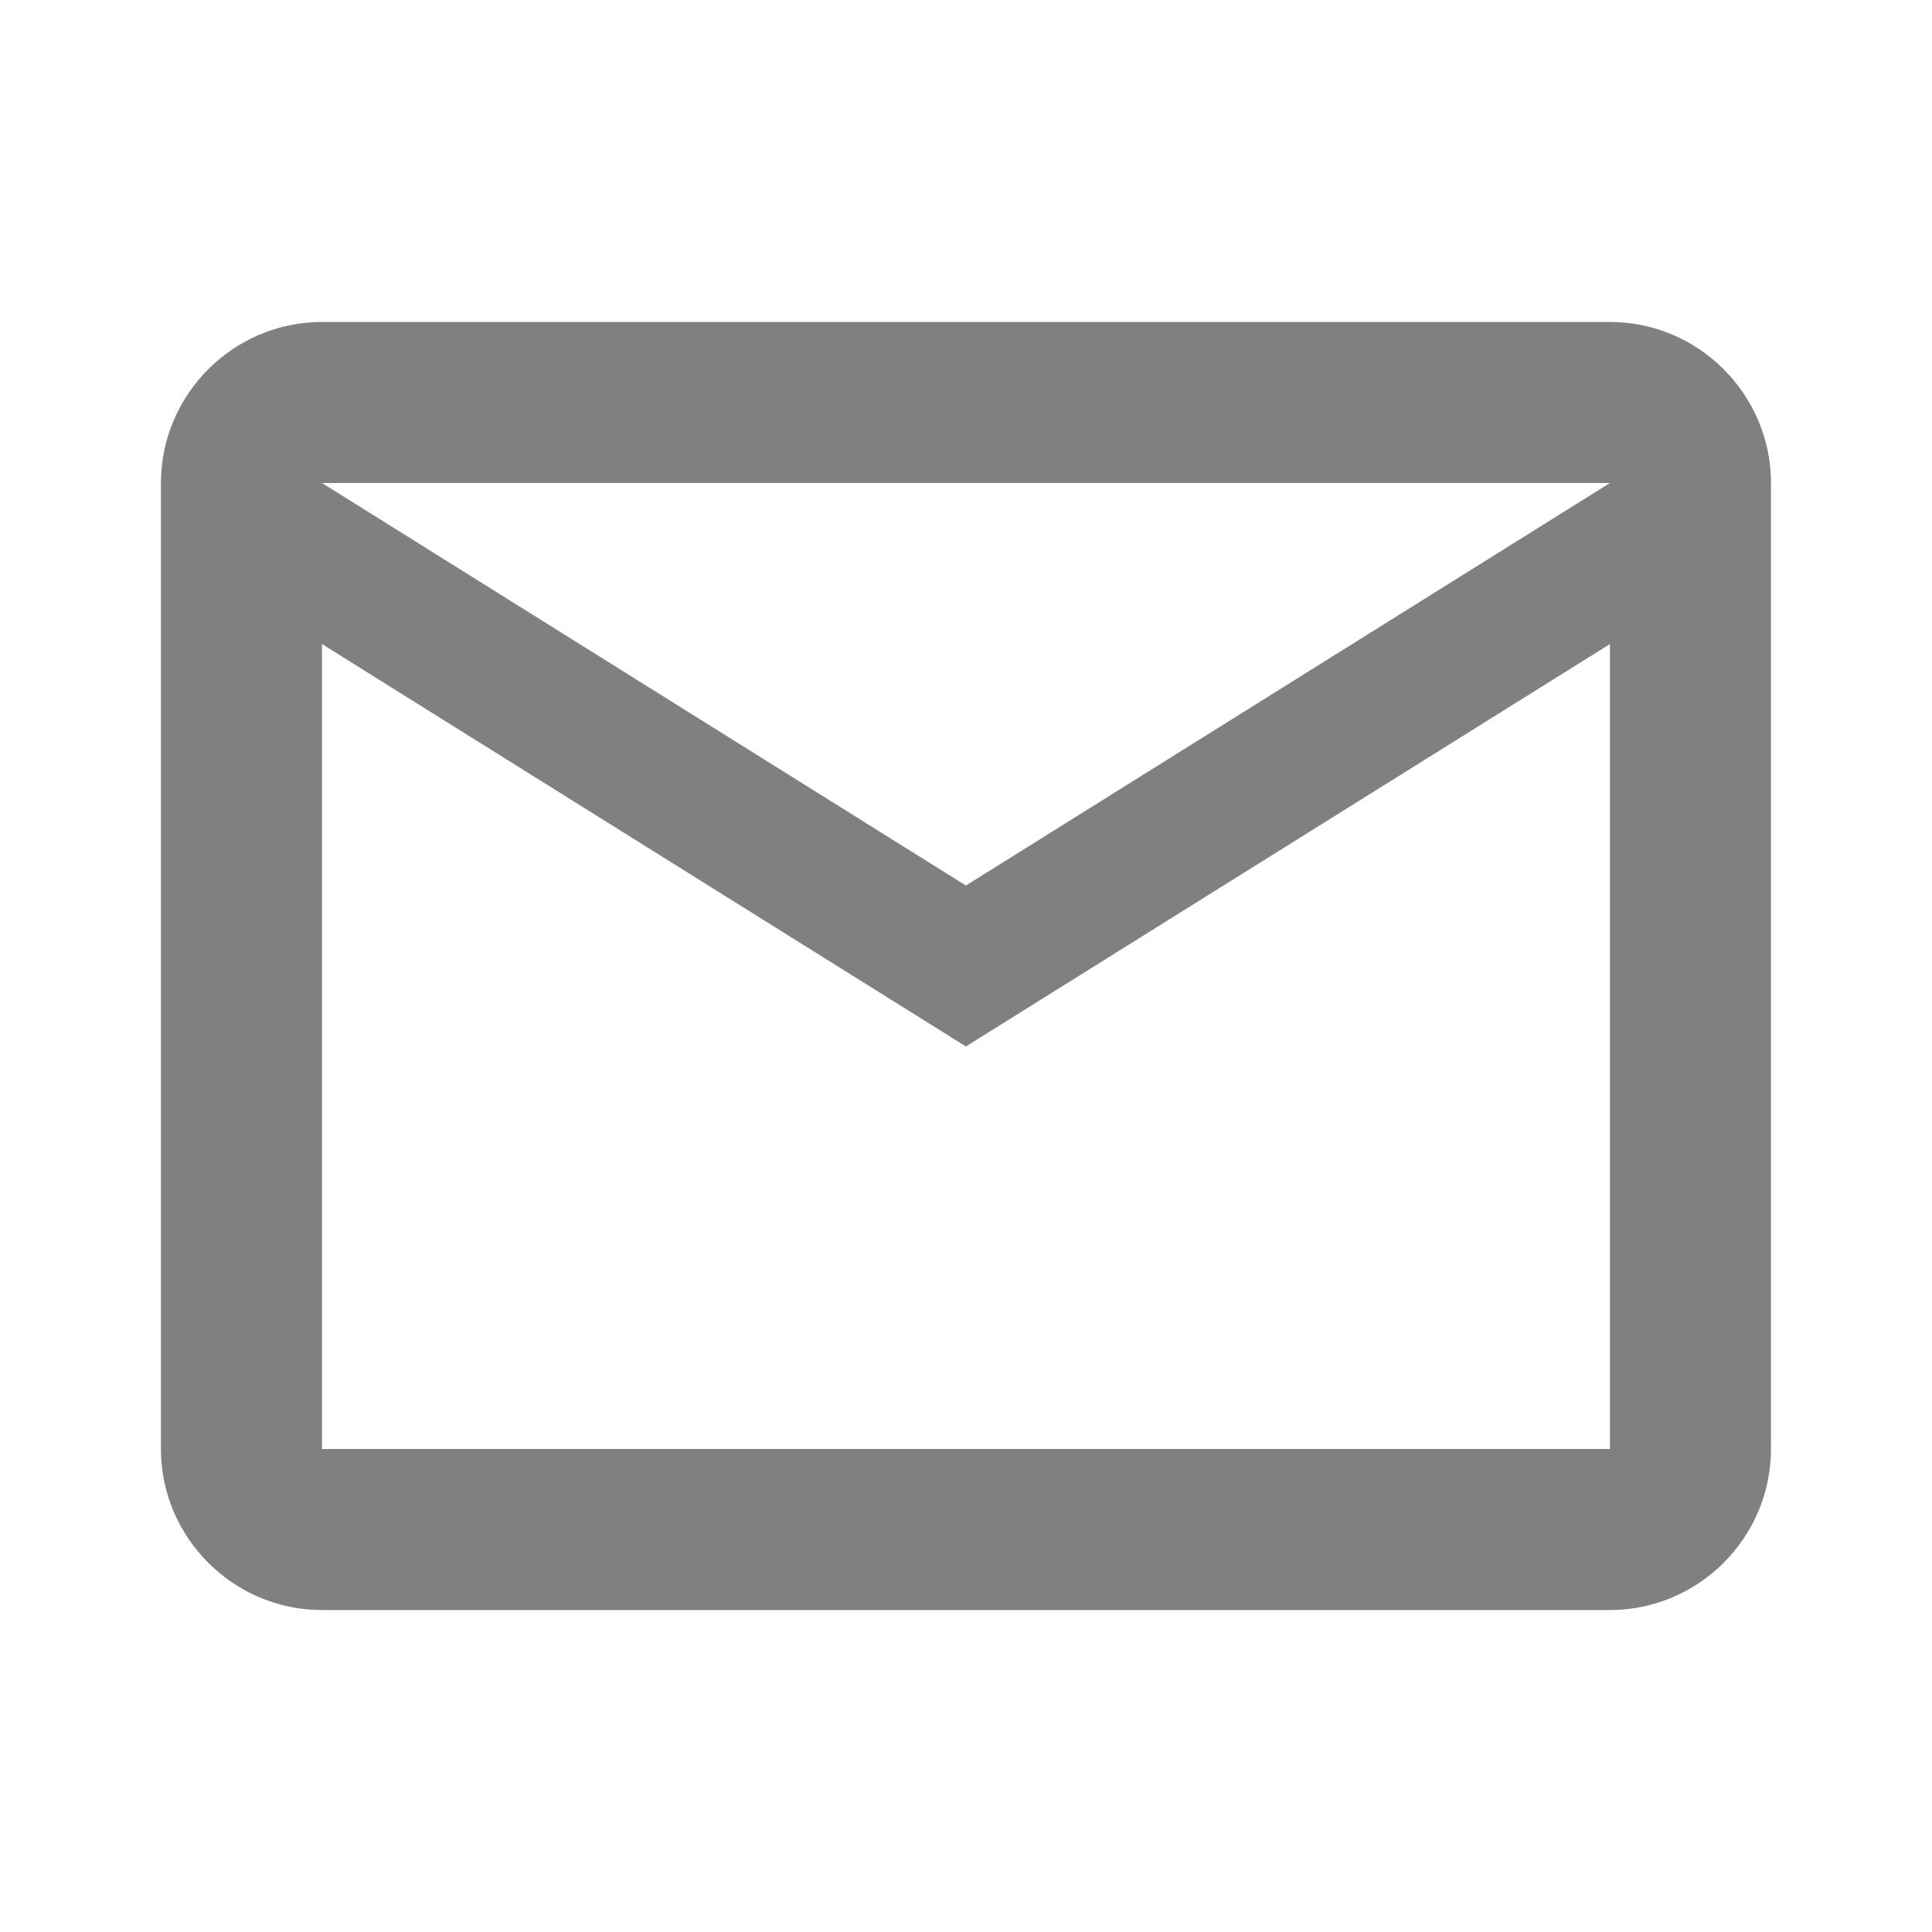
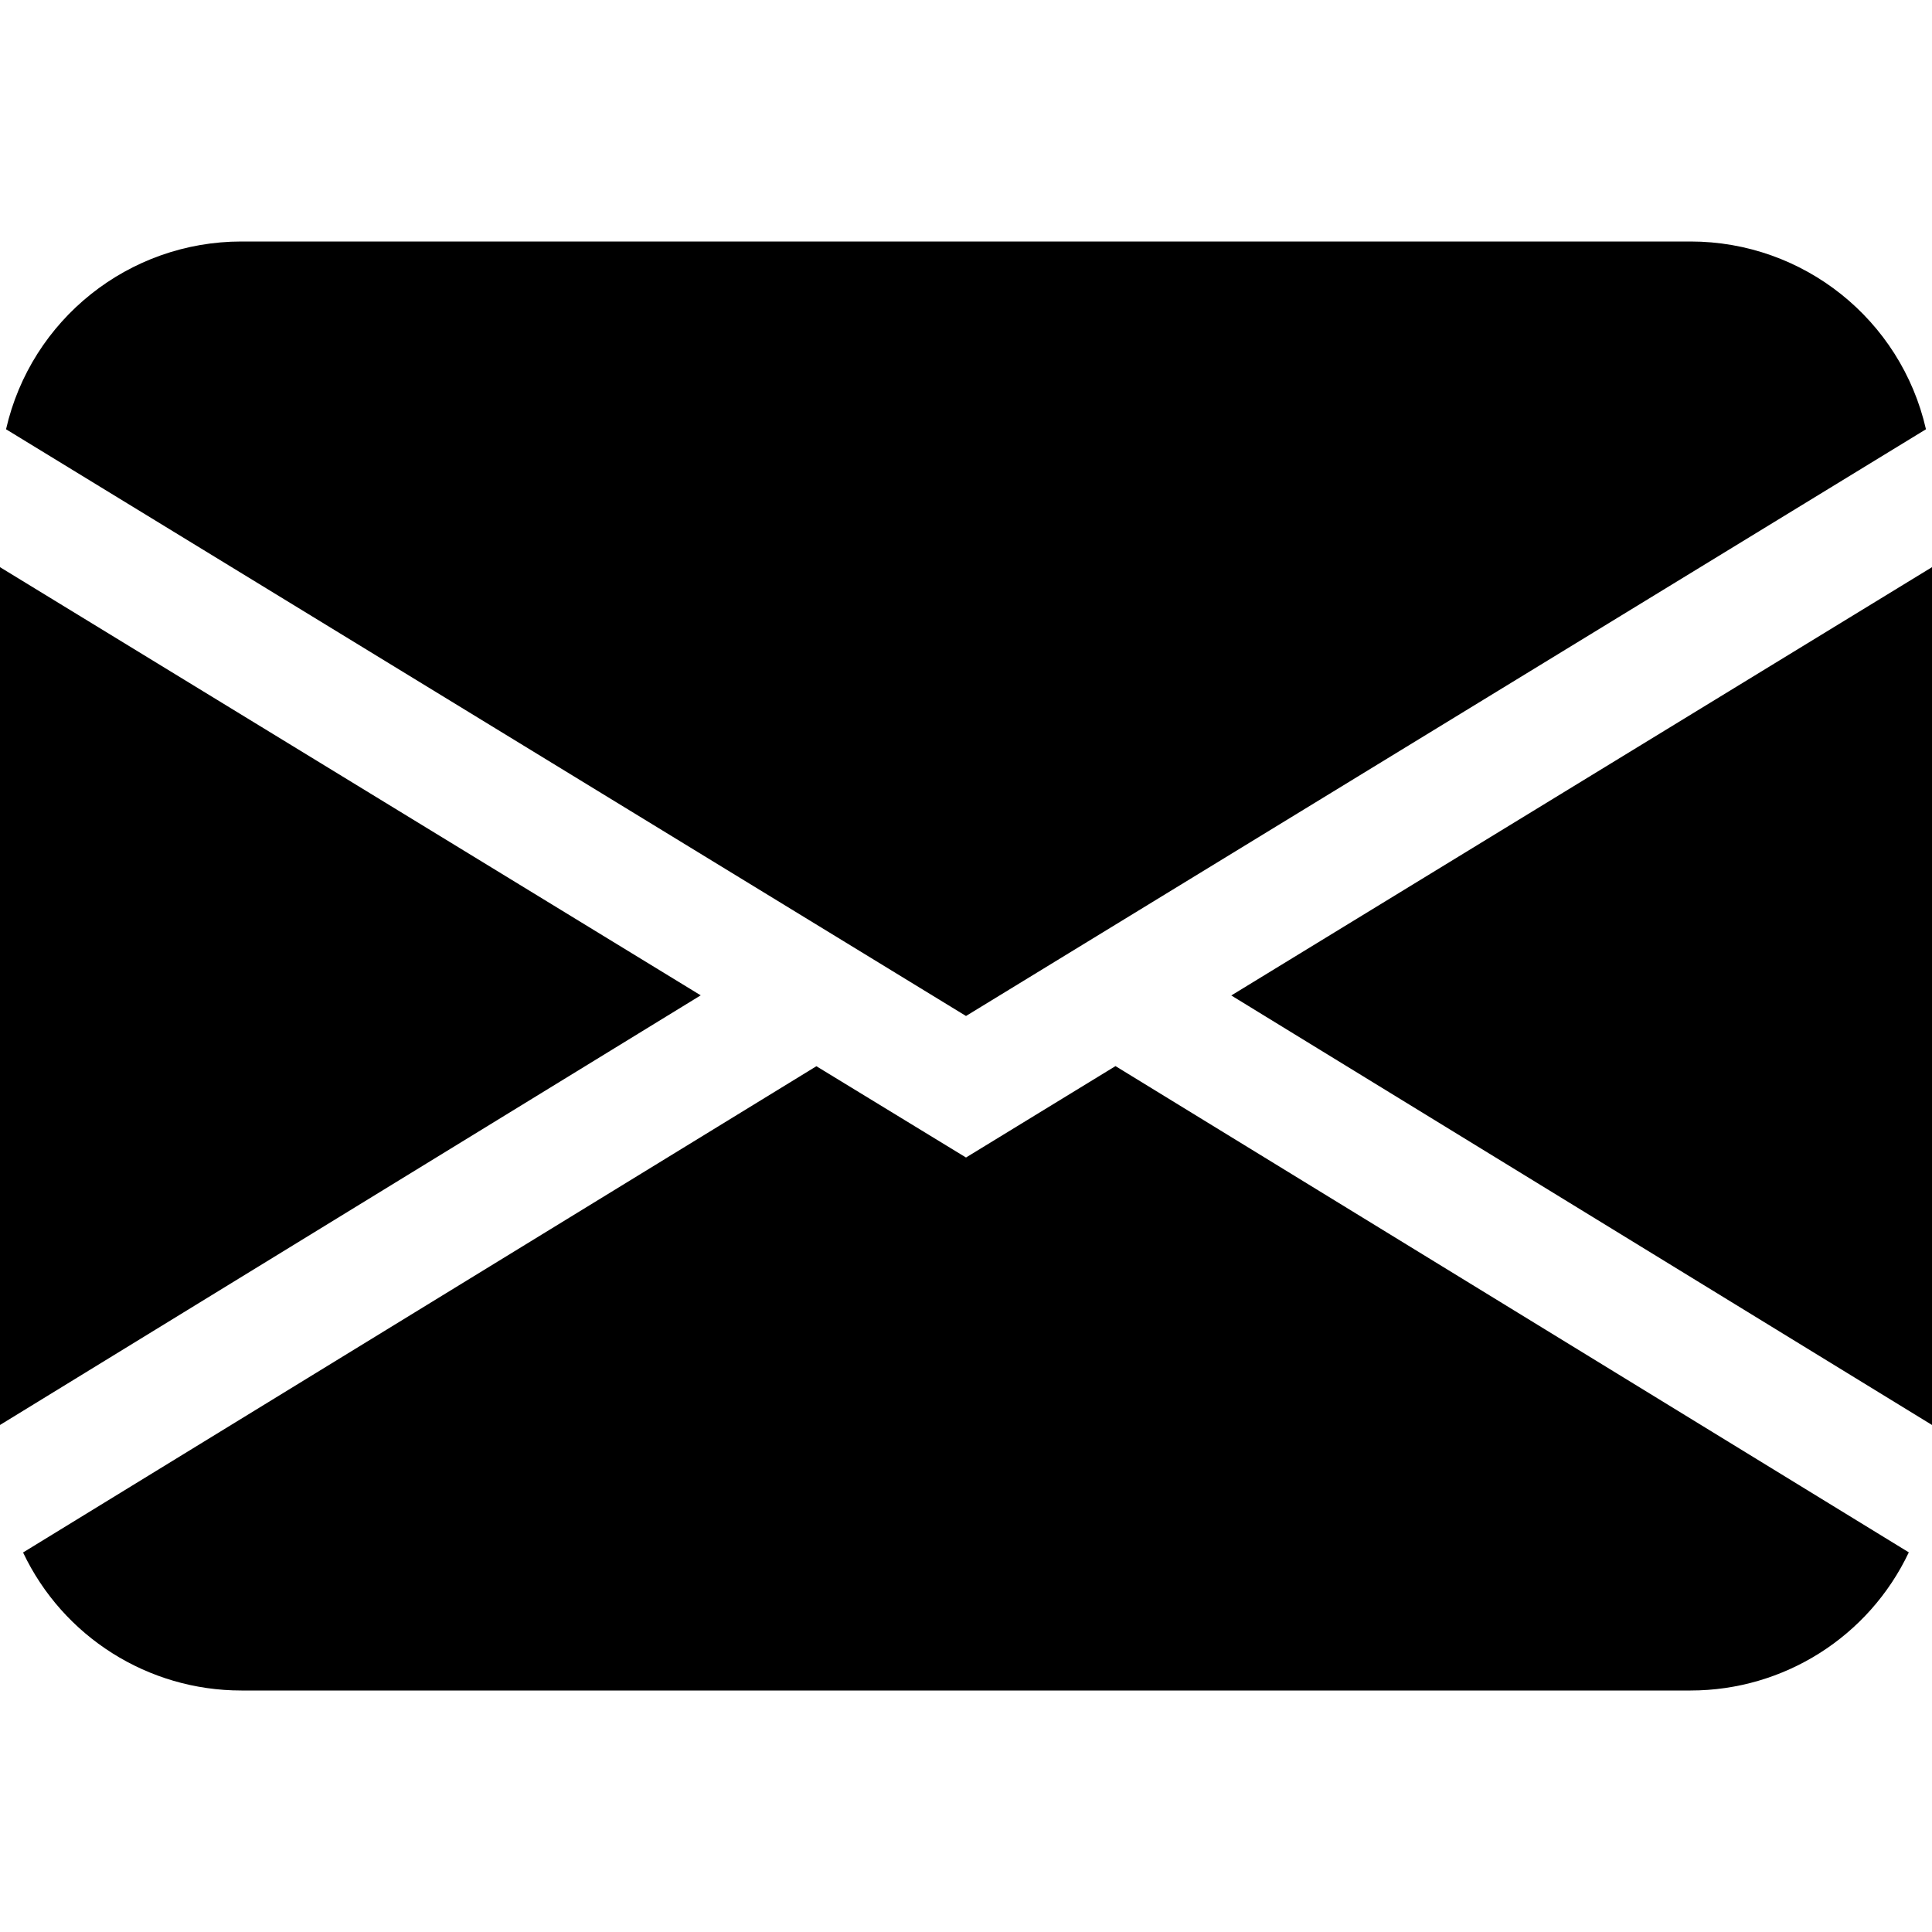
- <svg xmlns="http://www.w3.org/2000/svg" width="20" height="20" viewBox="0 0 20 20" fill="none">
-   <path d="M18.333 5C18.333 4.083 17.583 3.333 16.666 3.333H3.333C2.416 3.333 1.666 4.083 1.666 5V15C1.666 15.917 2.416 16.667 3.333 16.667H16.666C17.583 16.667 18.333 15.917 18.333 15V5ZM16.666 5L9.999 9.167L3.333 5H16.666ZM16.666 15H3.333V6.667L9.999 10.833L16.666 6.667V15Z" fill="#817F7F" />
+ <svg xmlns="http://www.w3.org/2000/svg" width="16" height="16" fill="currentColor" class="bi bi-envelope-fill" viewBox="0 0 16 16">
+   <path d="M.05 3.555A2 2 0 0 1 2 2h12a2 2 0 0 1 1.95 1.555L8 8.414zM0 4.697v7.104l5.803-3.558zM6.761 8.83l-6.57 4.027A2 2 0 0 0 2 14h12a2 2 0 0 0 1.808-1.144l-6.57-4.027L8 9.586zm3.436-.586L16 11.801V4.697z" />
</svg>
